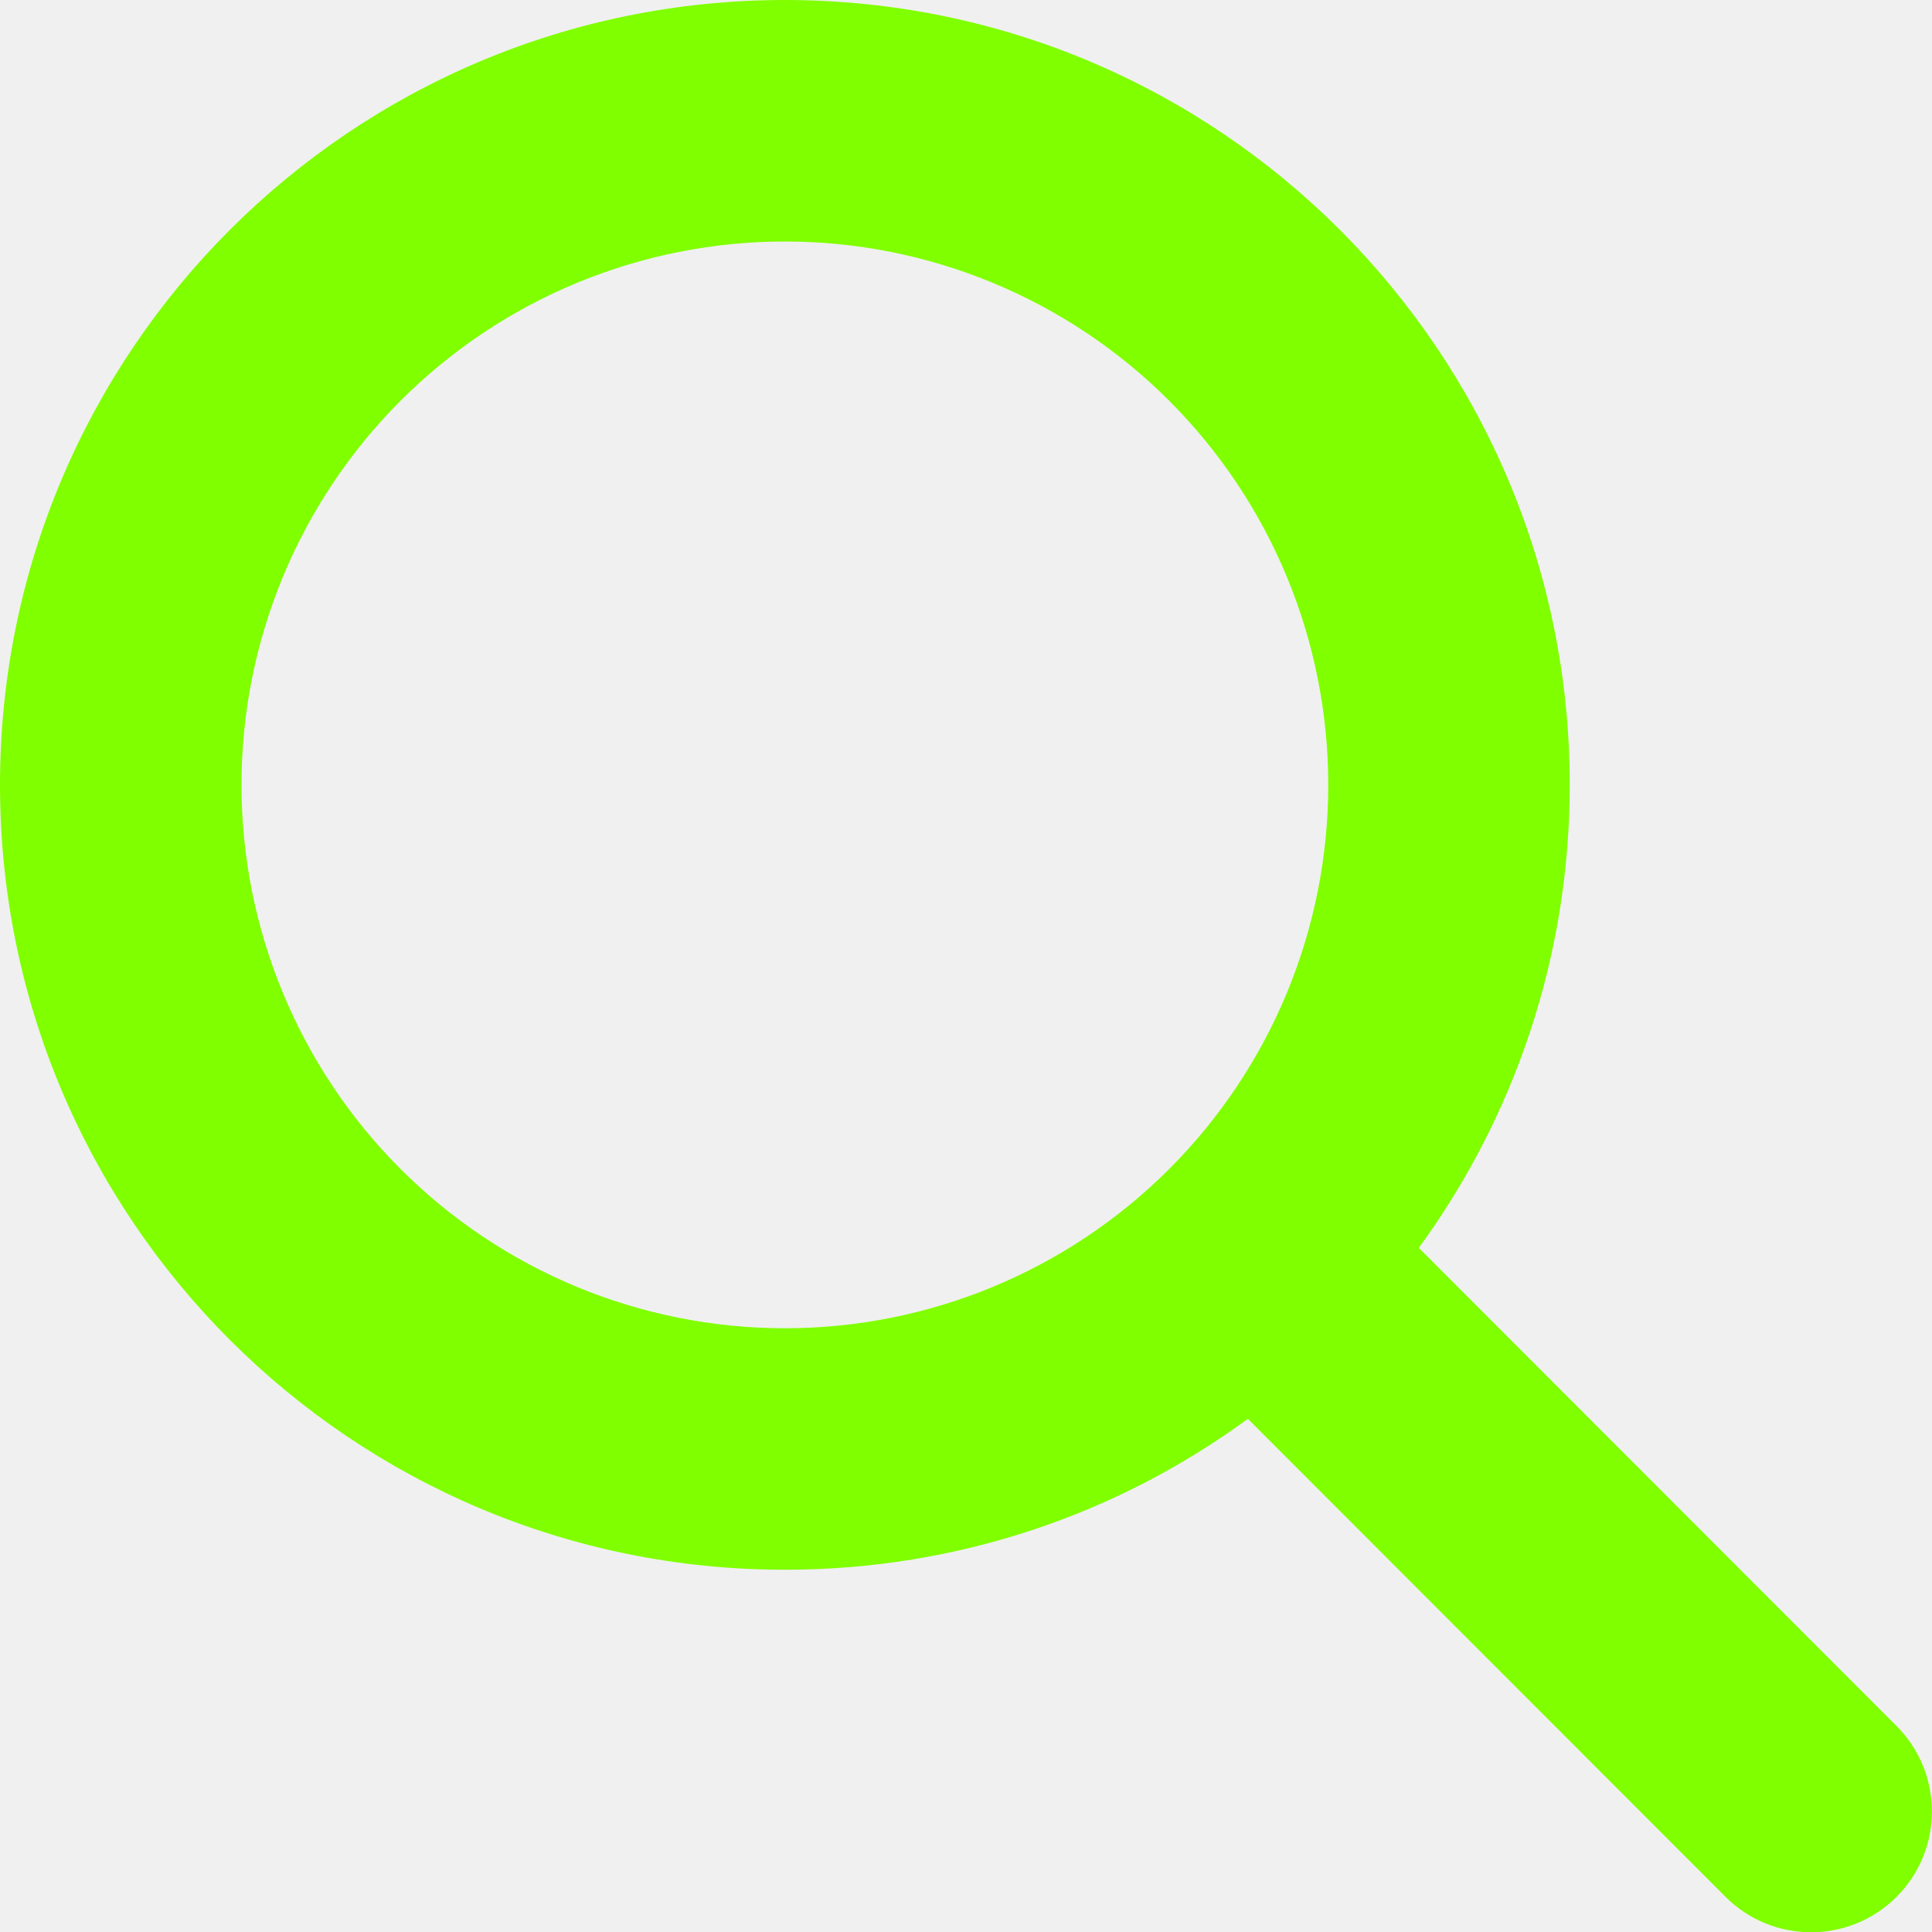
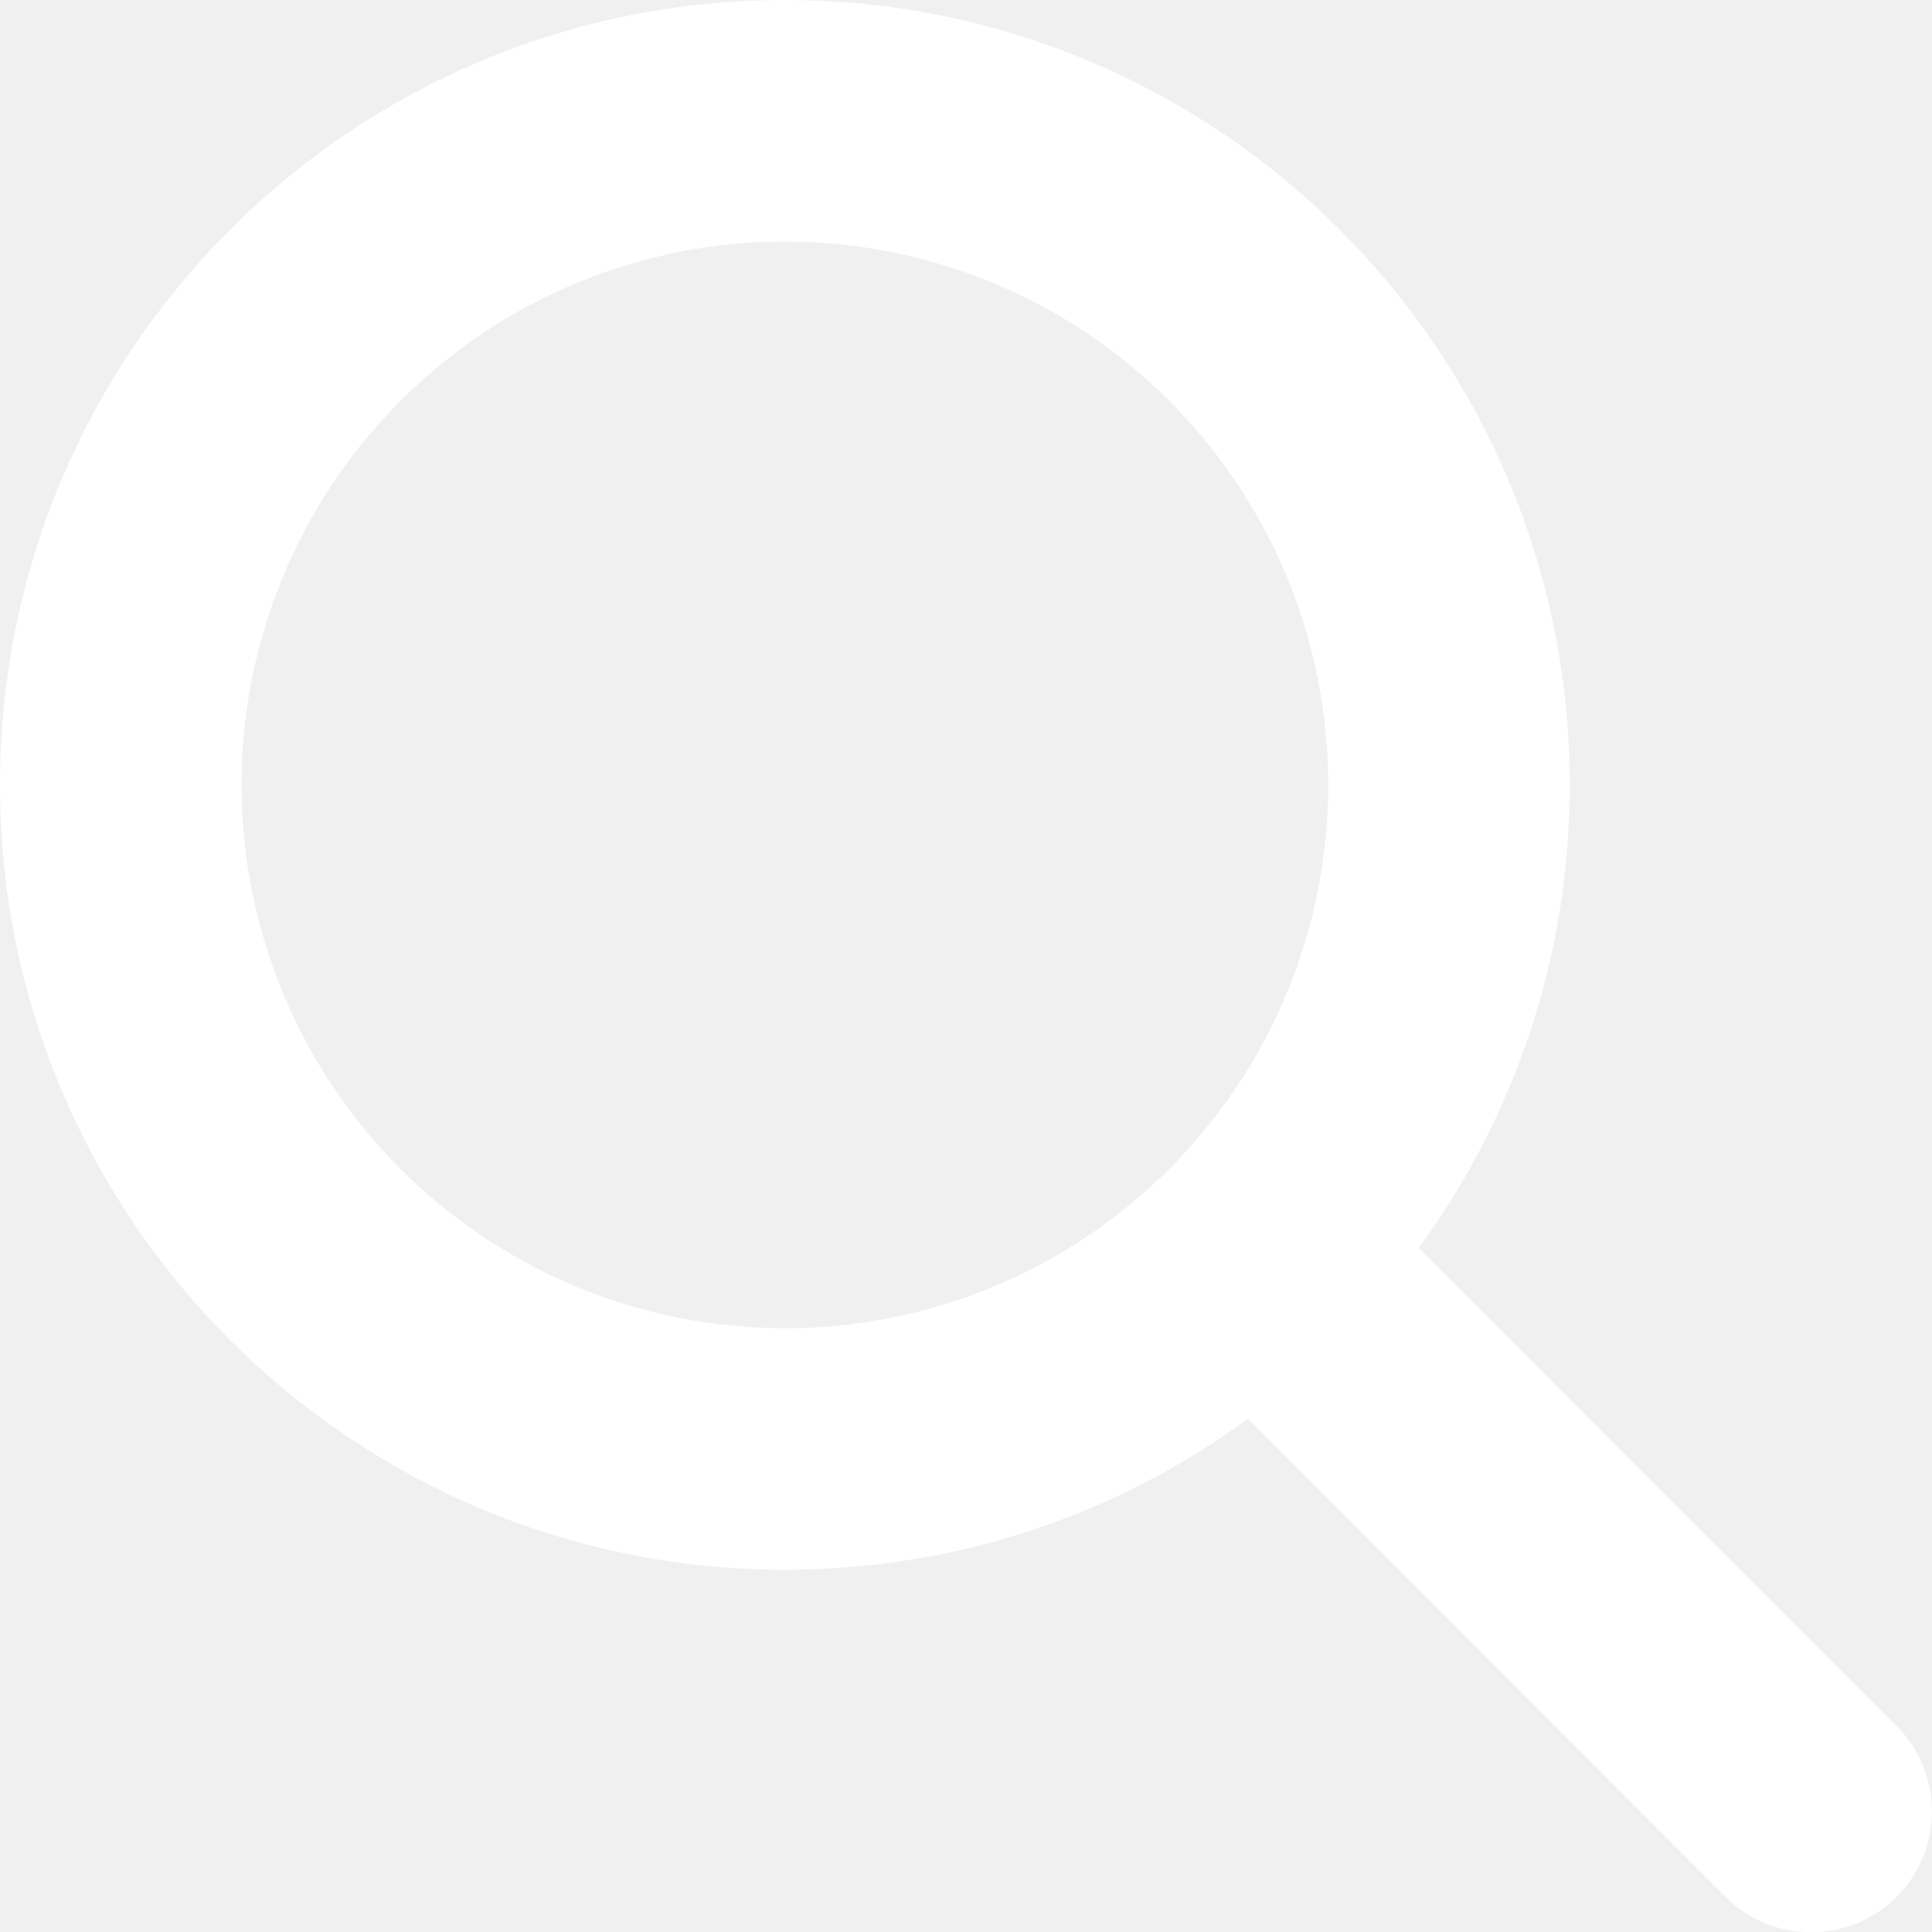
<svg xmlns="http://www.w3.org/2000/svg" width="512" height="512" viewBox="0 0 512 512" fill="none">
-   <path d="M416 208C416 253.9 401.1 296.3 376 330.7L502.6 457.4C515.1 469.9 515.1 490.2 502.6 502.7C490.1 515.2 469.8 515.2 457.3 502.7L330.7 376C296.3 401.2 253.9 416 208 416C93.1 416 0 322.9 0 208C0 93.1 93.1 0 208 0C322.9 0 416 93.1 416 208ZM208 352C226.91 352 245.636 348.275 263.106 341.039C280.577 333.802 296.452 323.195 309.823 309.823C323.195 296.452 333.802 280.577 341.039 263.106C348.275 245.636 352 226.91 352 208C352 189.09 348.275 170.364 341.039 152.894C333.802 135.423 323.195 119.548 309.823 106.177C296.452 92.805 280.577 82.198 263.106 74.961C245.636 67.725 226.91 64 208 64C189.09 64 170.364 67.725 152.894 74.961C135.423 82.198 119.548 92.805 106.177 106.177C92.805 119.548 82.198 135.423 74.961 152.894C67.725 170.364 64 189.09 64 208C64 226.91 67.725 245.636 74.961 263.106C82.198 280.577 92.805 296.452 106.177 309.823C119.548 323.195 135.423 333.802 152.894 341.039C170.364 348.275 189.09 352 208 352Z" fill="#80FF00" />
+   <path d="M416 208C416 253.9 401.1 296.3 376 330.7L502.6 457.4C515.1 469.9 515.1 490.2 502.6 502.7C490.1 515.2 469.8 515.2 457.3 502.7L330.7 376C296.3 401.2 253.9 416 208 416C93.1 416 0 322.9 0 208C0 93.1 93.1 0 208 0C322.9 0 416 93.1 416 208ZM208 352C226.91 352 245.636 348.275 263.106 341.039C280.577 333.802 296.452 323.195 309.823 309.823C323.195 296.452 333.802 280.577 341.039 263.106C348.275 245.636 352 226.91 352 208C352 189.09 348.275 170.364 341.039 152.894C333.802 135.423 323.195 119.548 309.823 106.177C296.452 92.805 280.577 82.198 263.106 74.961C245.636 67.725 226.91 64 208 64C189.09 64 170.364 67.725 152.894 74.961C135.423 82.198 119.548 92.805 106.177 106.177C92.805 119.548 82.198 135.423 74.961 152.894C67.725 170.364 64 189.09 64 208C64 226.91 67.725 245.636 74.961 263.106C82.198 280.577 92.805 296.452 106.177 309.823C119.548 323.195 135.423 333.802 152.894 341.039C170.364 348.275 189.09 352 208 352Z" fill="white" />
</svg>
